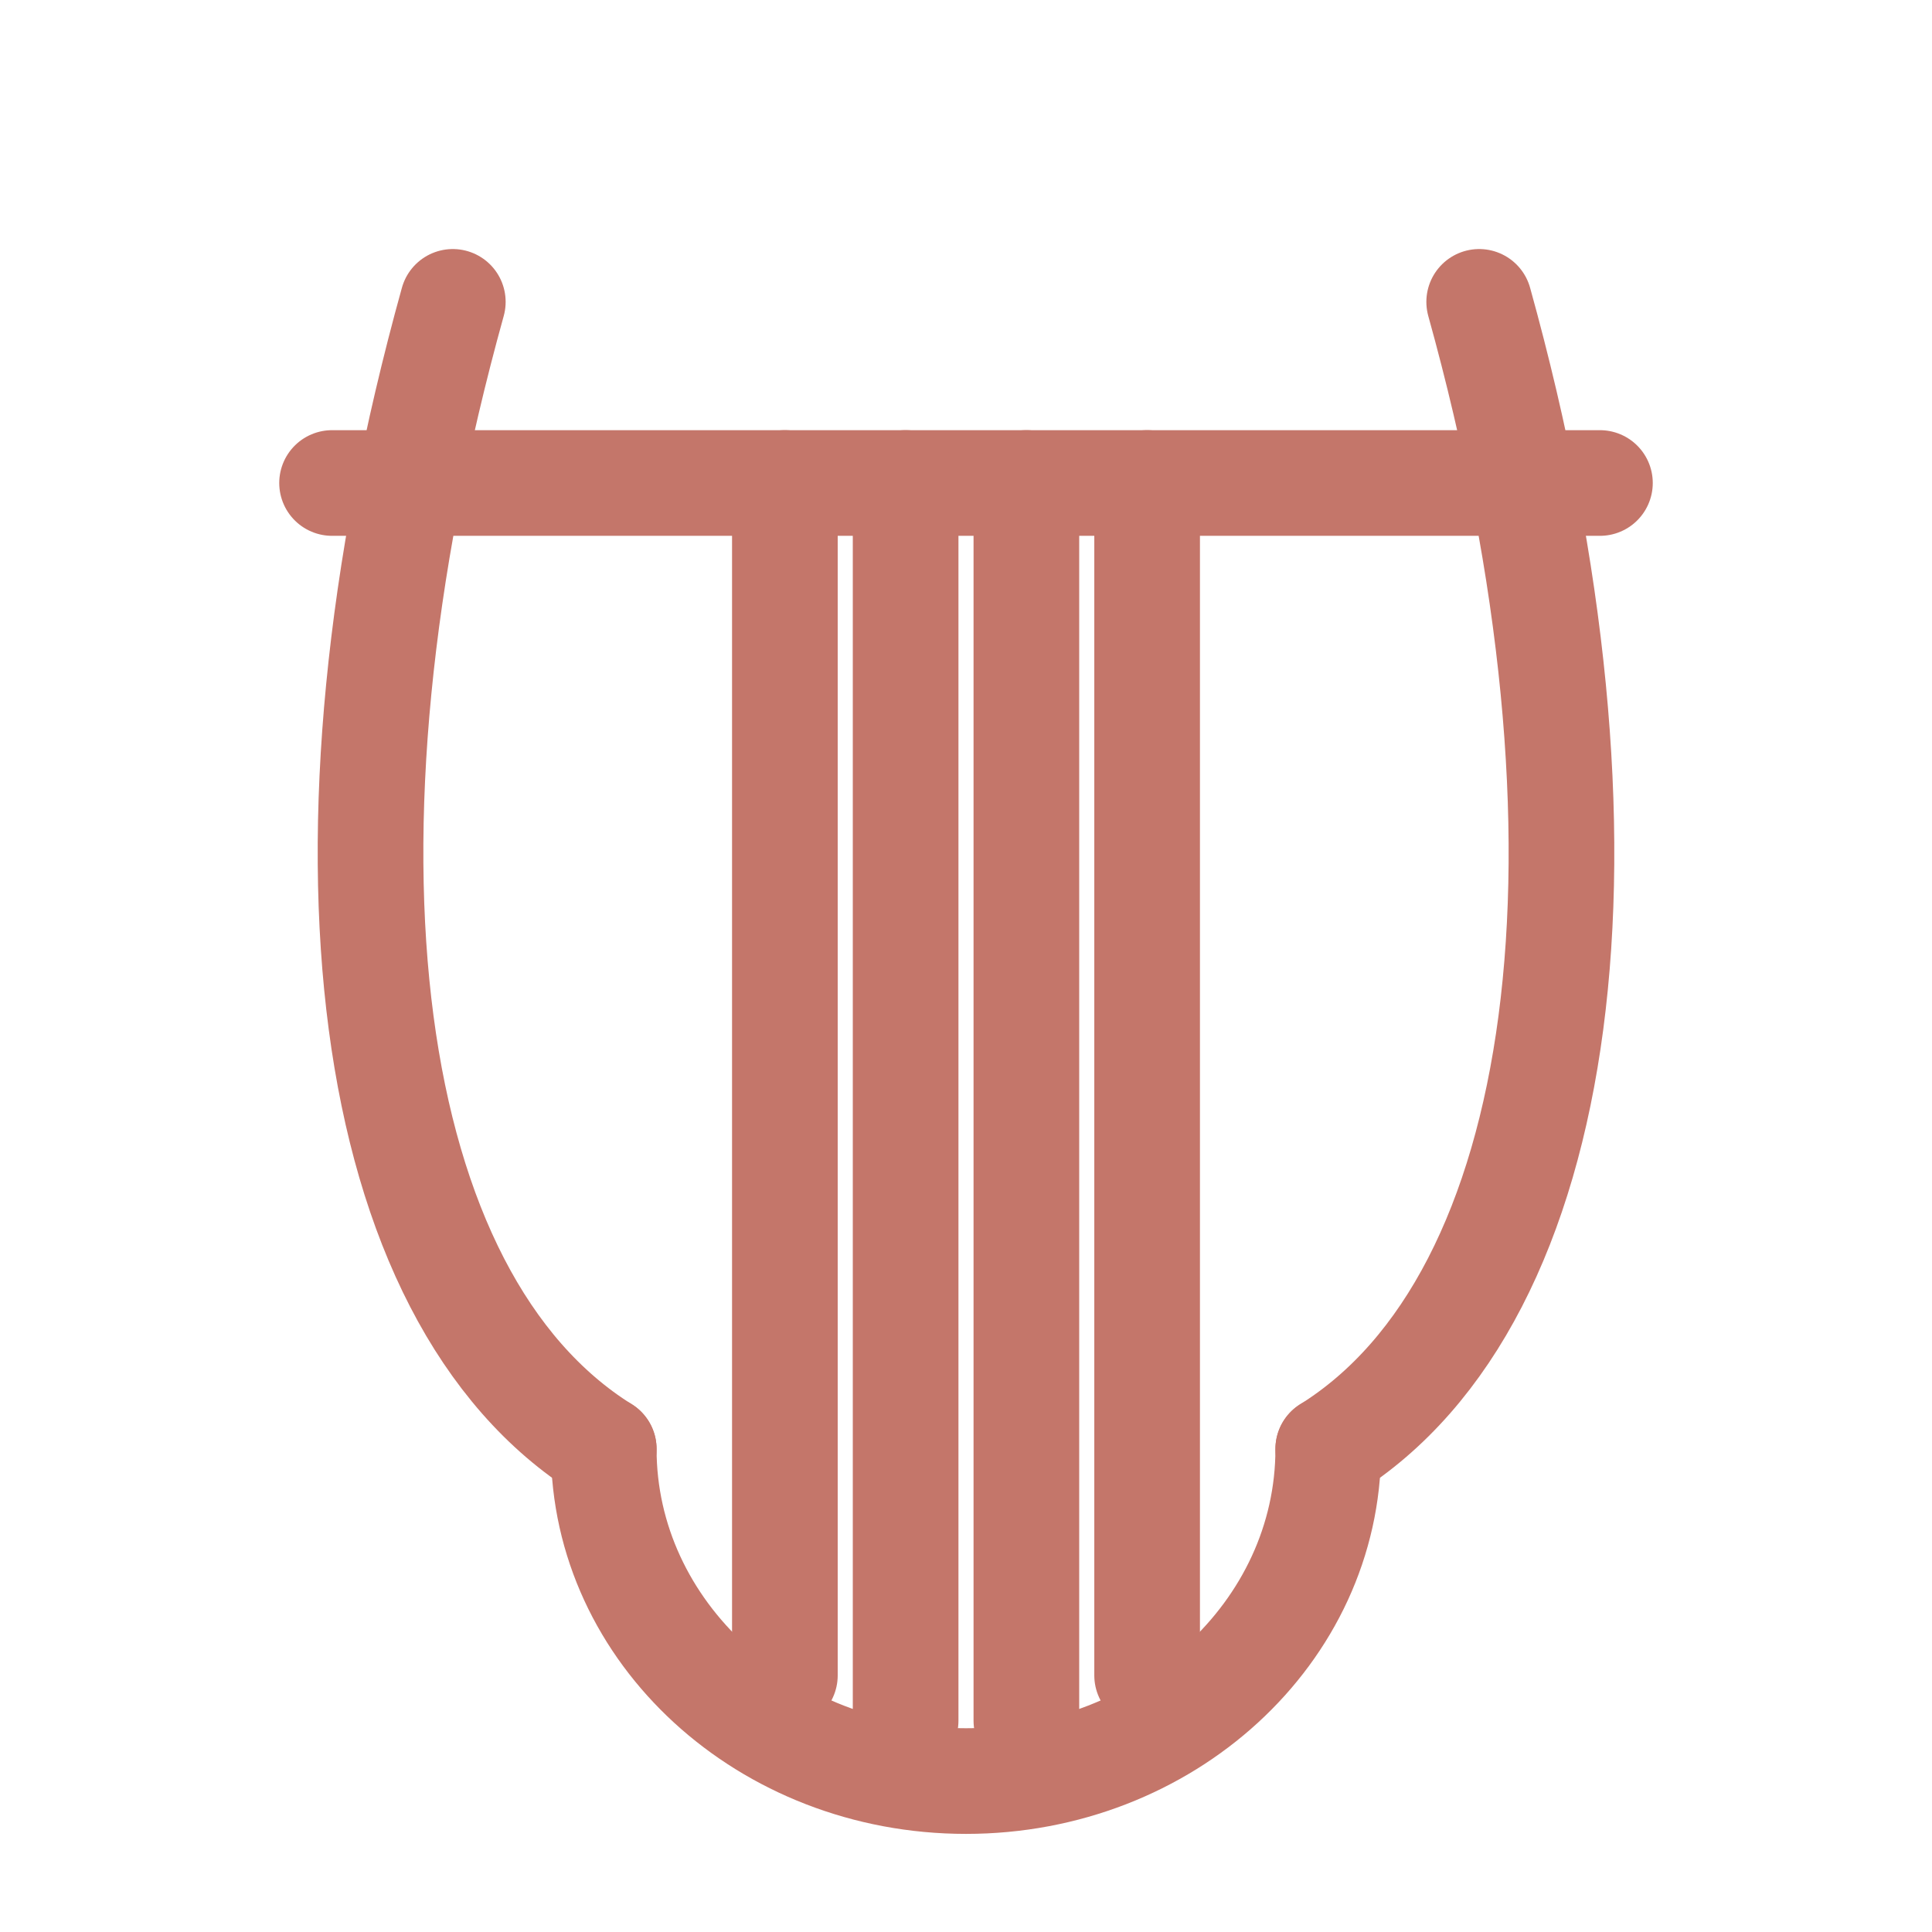
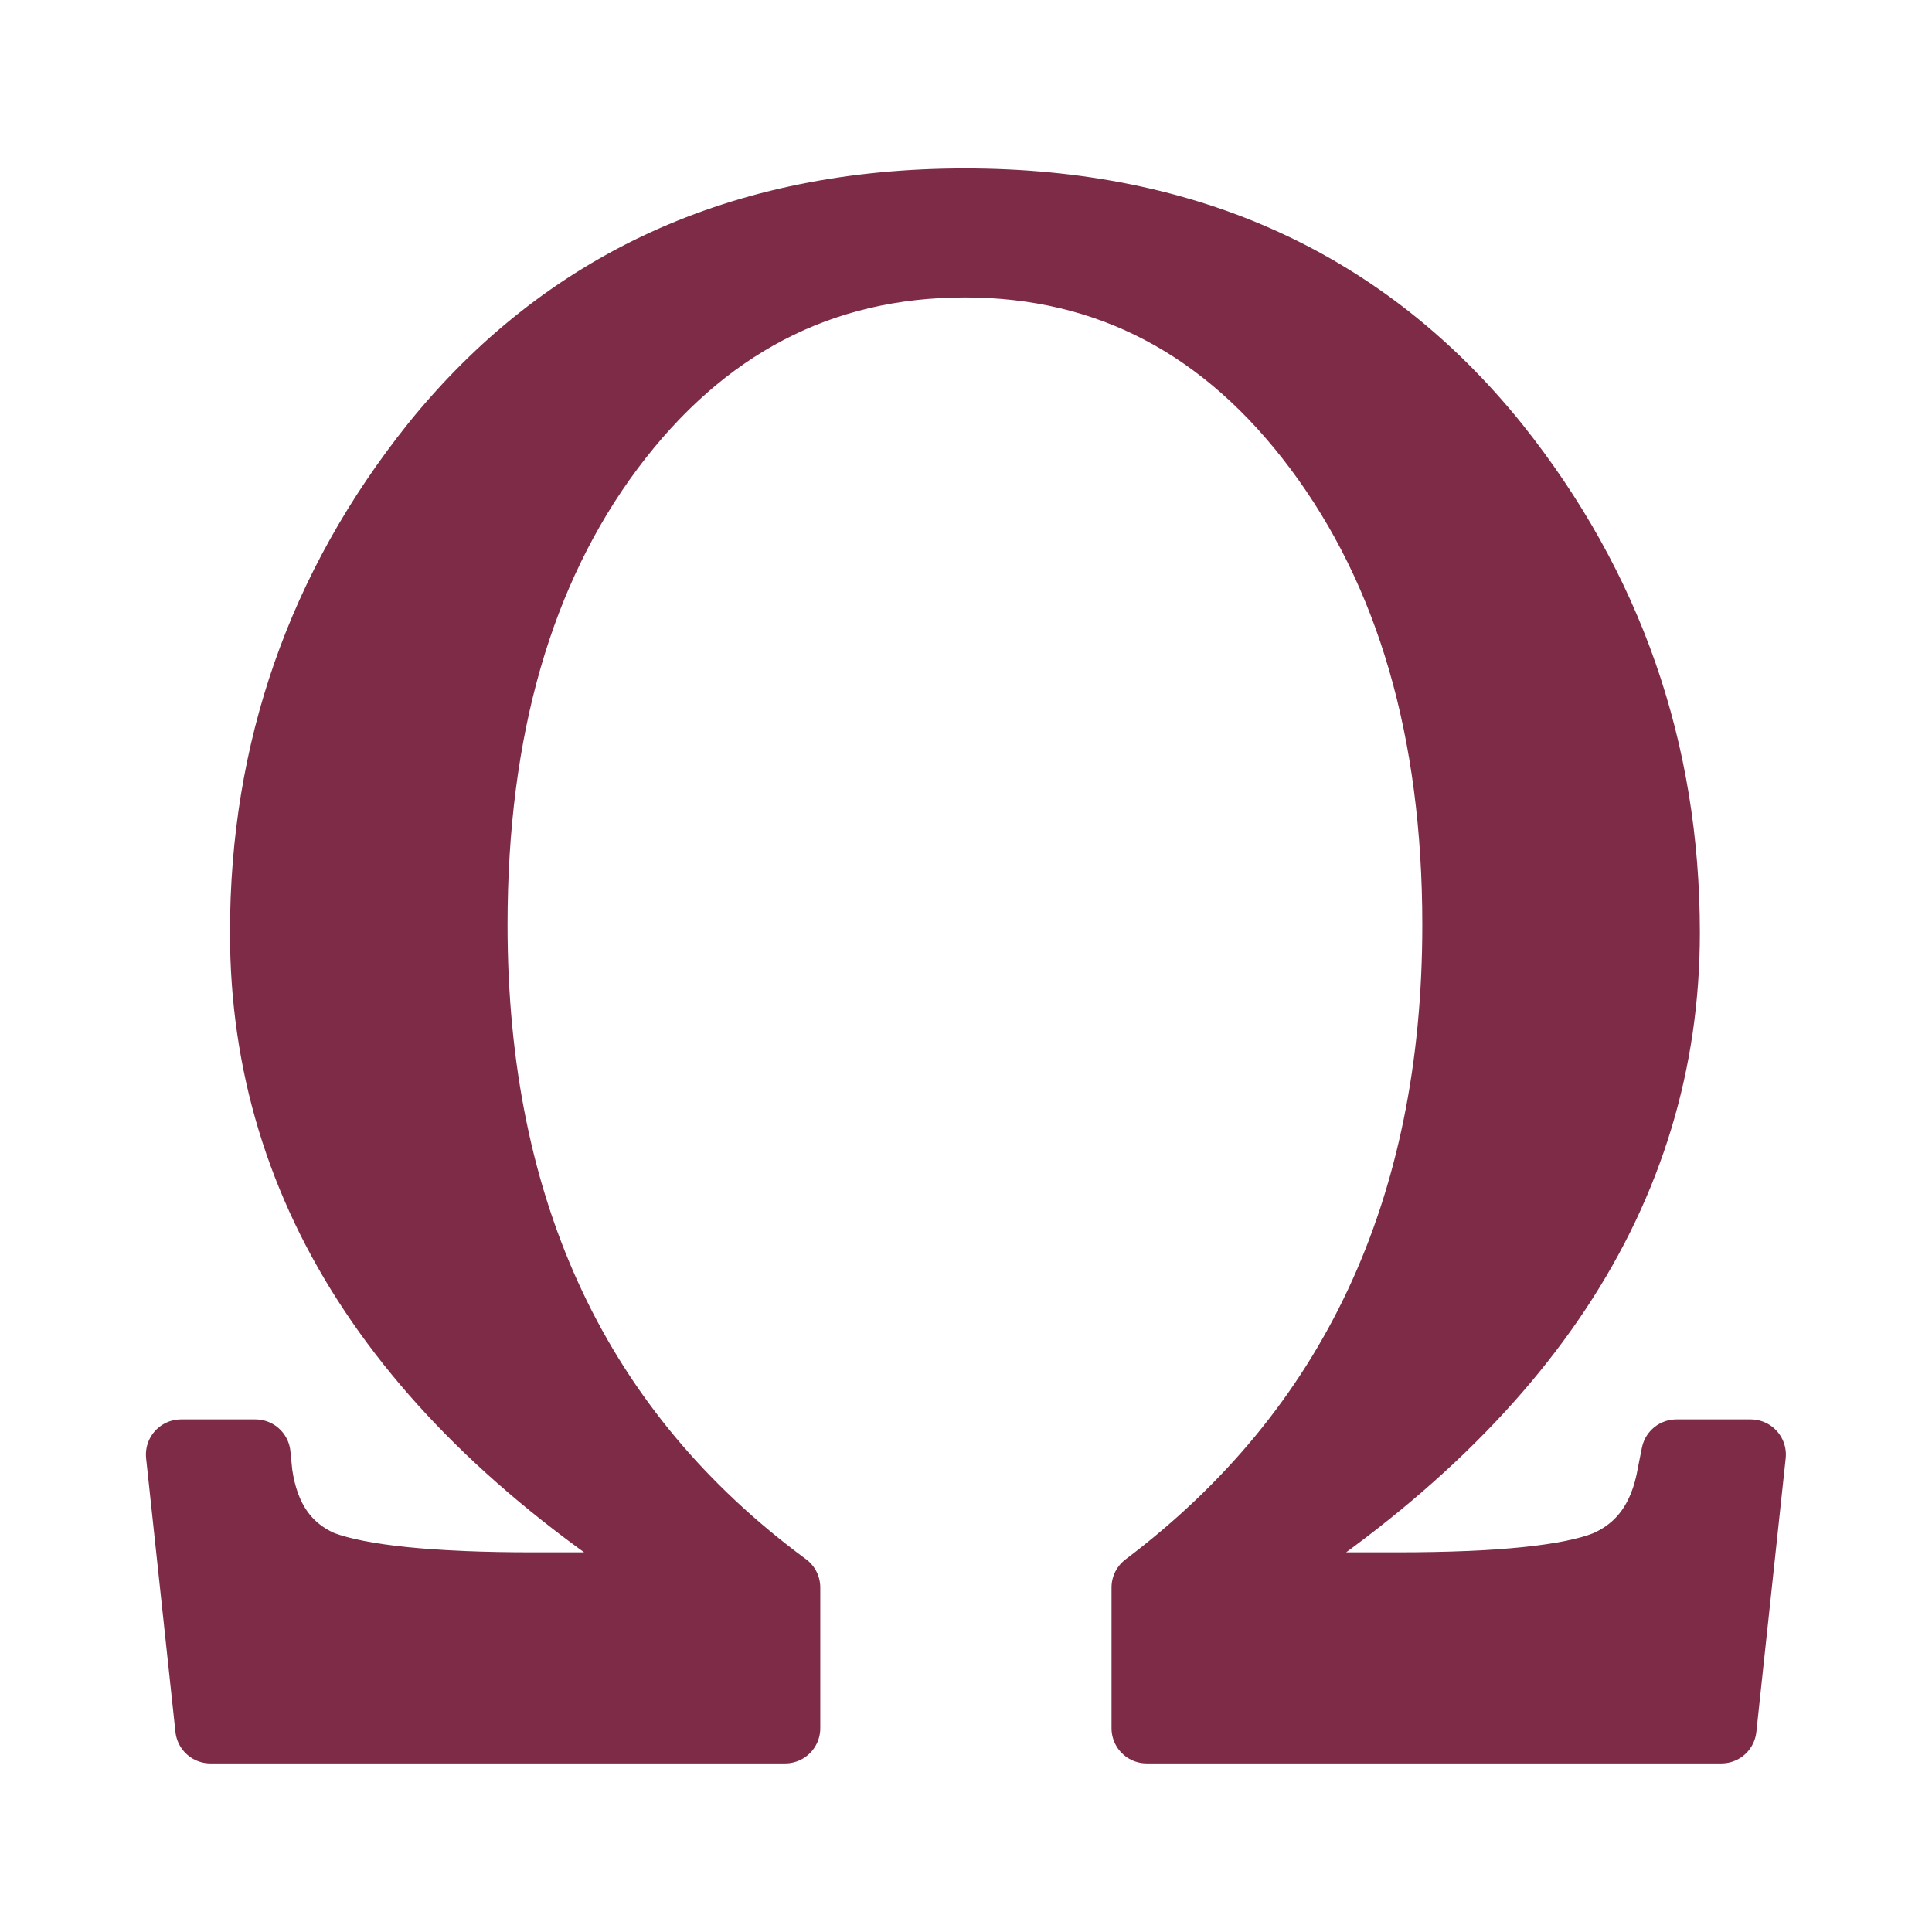
<svg xmlns="http://www.w3.org/2000/svg" viewBox="0 0 128 128">
-   <g fill="none" stroke="#C4766A" stroke-width="7" stroke-linecap="round">
-     <path d="M 40 96 A 24 22 0 0 0 88 96" />
-     <path d="M 40 96 C 24 86, 20 56, 30 20" />
-     <path d="M 88 96 C 104 86, 108 56, 98 20" />
-     <line x1="22" y1="32" x2="106" y2="32" />
-     <line x1="52" y1="32" x2="52" y2="111" />
-     <line x1="60" y1="32" x2="60" y2="114" />
-     <line x1="68" y1="32" x2="68" y2="114" />
-     <line x1="76" y1="32" x2="76" y2="111" />
-   </g>
+   <path transform="translate(6.56 114.50) scale(0.1295 -0.1295)" fill="#7E2B47" stroke="#7E2B47" stroke-width="36" stroke-linejoin="round" d="M579 72Q801 209 801 407Q801 547 714 656Q614 780 443 780Q272 780 172 656Q85 547 85 407Q85 207 308 72H222Q144 72 114 83Q86 95 81 130L80 140H42L57 0H351V72Q191 190 191 411Q191 561 261 655Q332 750 443 750Q553 750 624.0 655.0Q695 560 695 411Q695 192 536 72V0H830L845 140H807L805 130Q799 95 771 83Q743 72 664 72Z" />
</svg>
